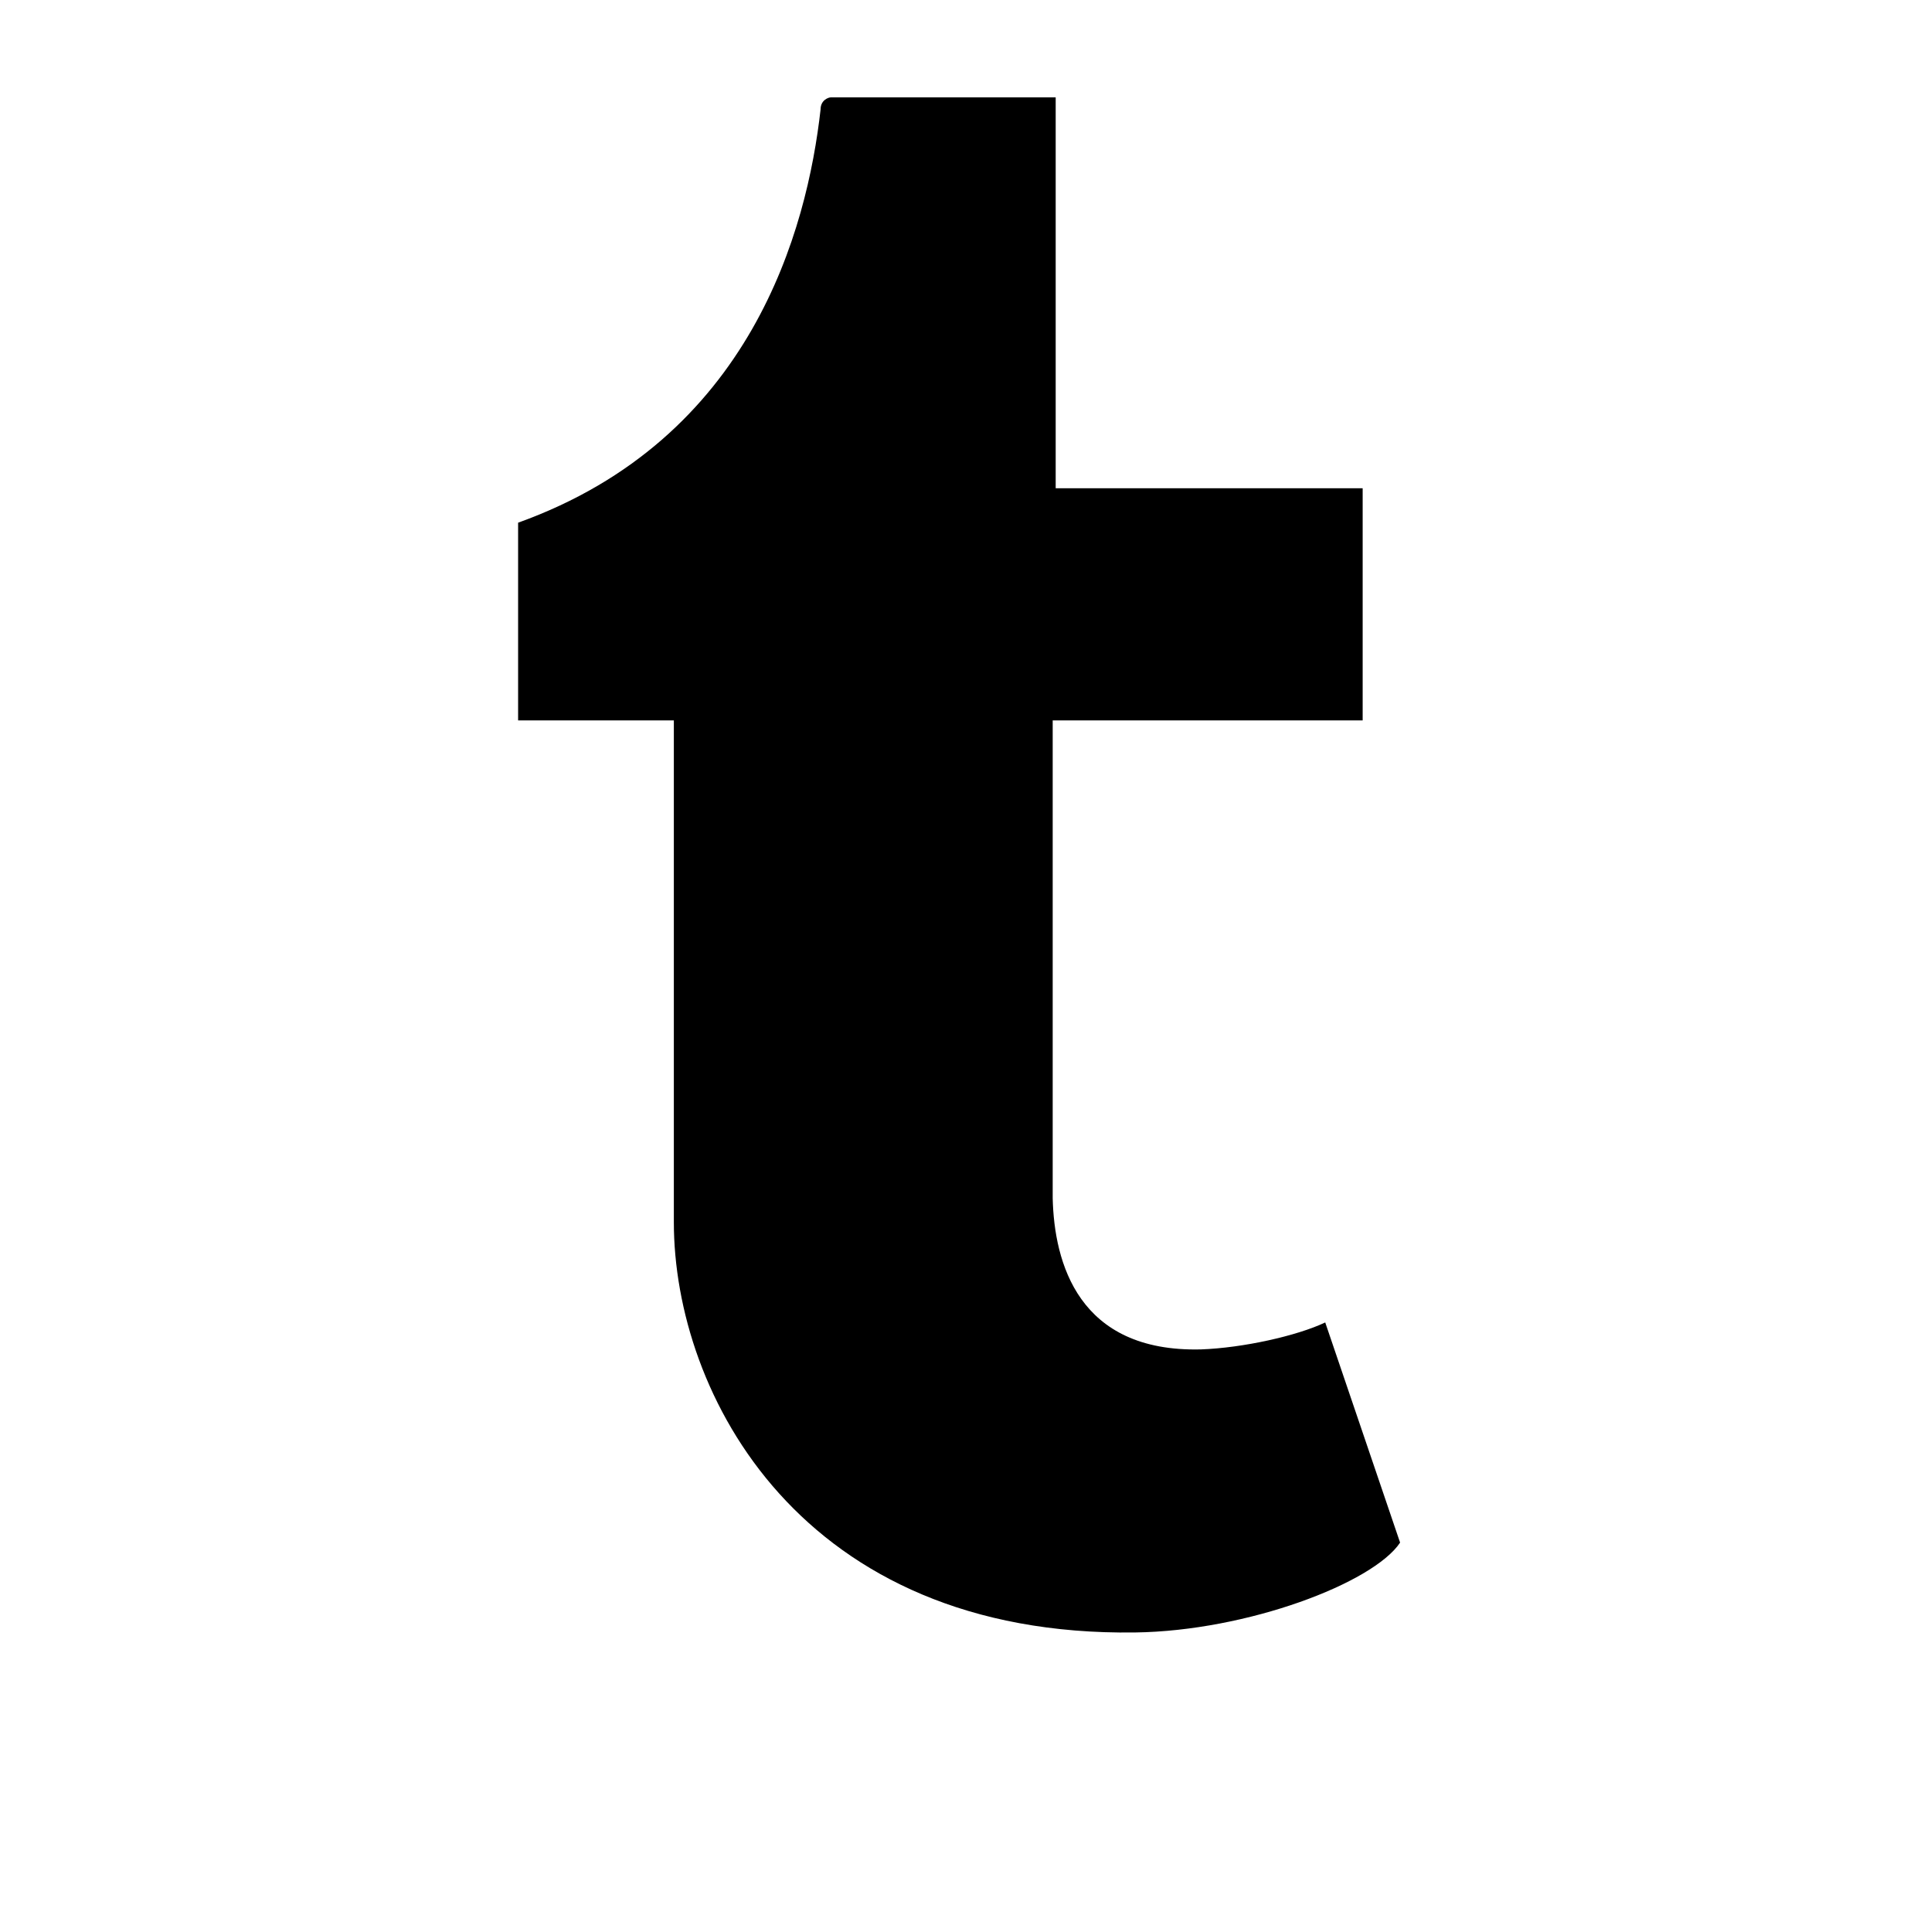
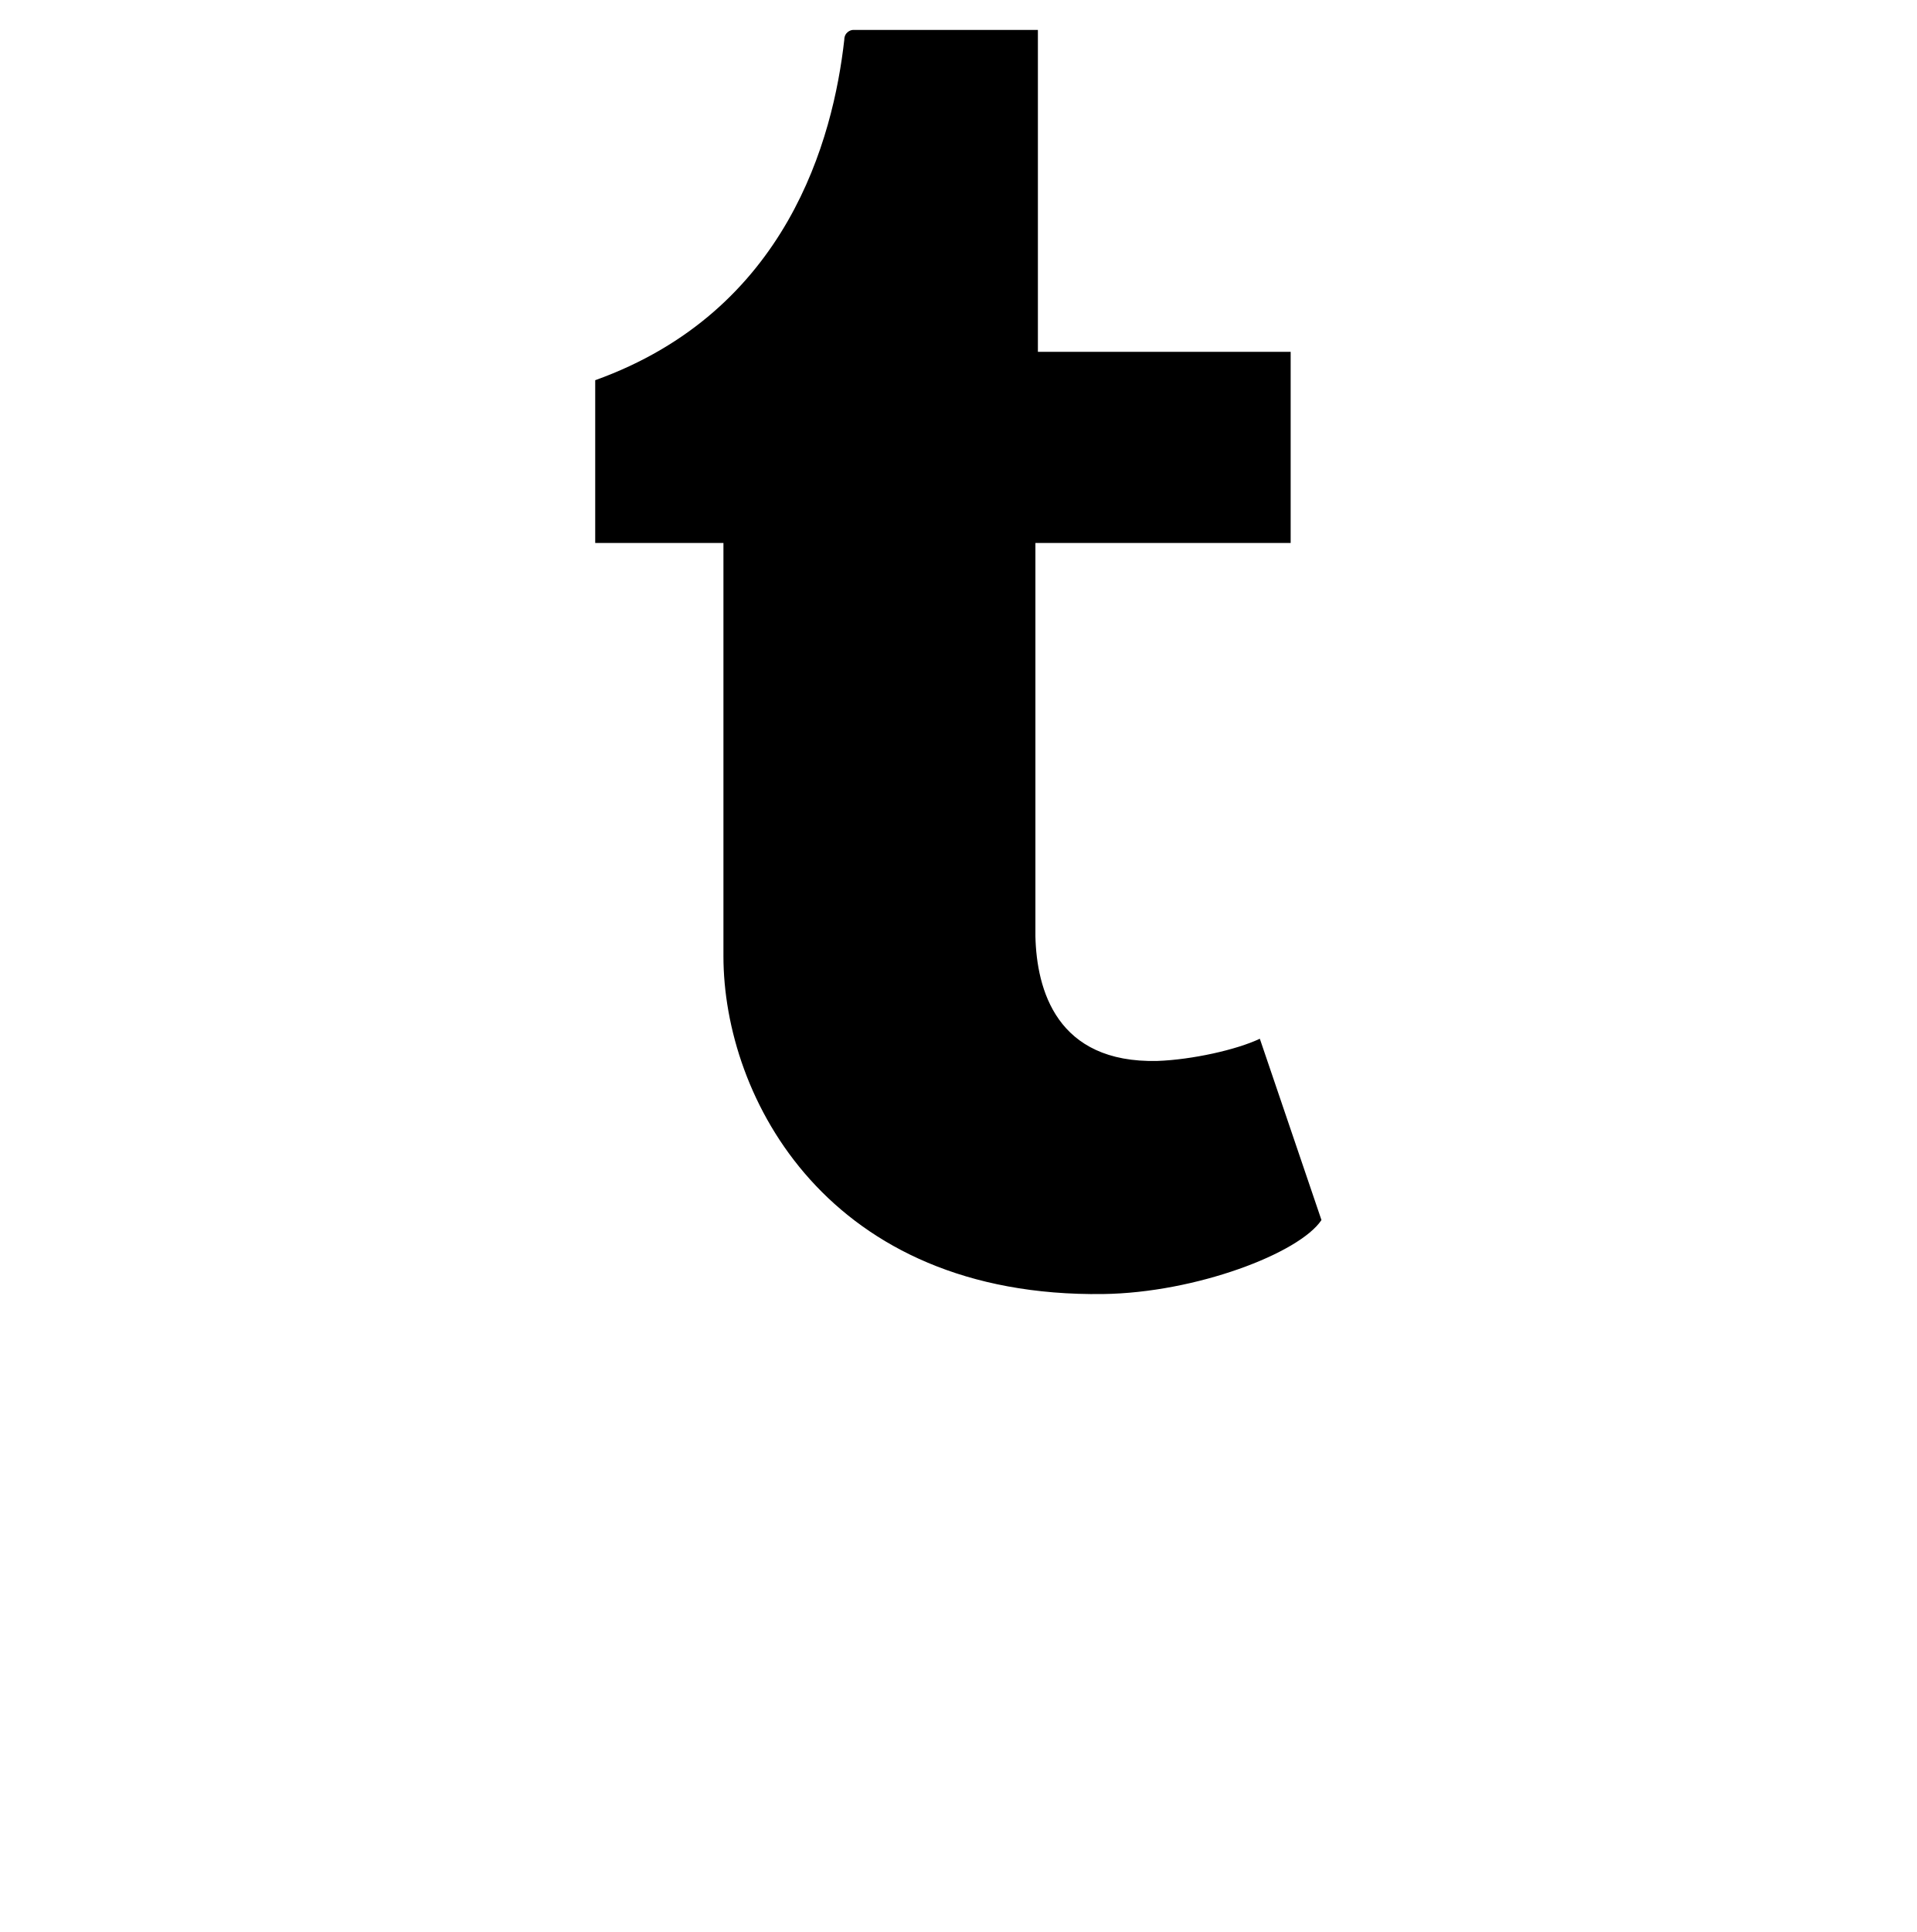
- <svg xmlns="http://www.w3.org/2000/svg" version="1.1" id="Layer_1" x="0px" y="0px" viewBox="0 0 128 129" enable-background="new 0 0 128 129" xml:space="preserve">
-   <path d="M88.5,88.3c-1.9,0.9-5.5,1.7-8.3,1.8c-8.2,0.2-9.8-5.8-9.9-10.1V48.1H91V32.6H70.5V6.5c0,0-14.8,0-15,0  c-0.2,0-0.7,0.2-0.7,0.8c-0.9,8-4.6,22-20.2,27.6v13.2h10.4v33.5c0,11.5,8.5,27.7,30.8,27.4c7.5-0.1,15.9-3.3,17.7-6L88.5,88.3z" />
+ <svg xmlns="http://www.w3.org/2000/svg" version="1.1" x="0px" y="0px" width="128px" height="129px" viewBox="0 0 128 129" enable-background="new 0 0 128 129" xml:space="preserve">
+   <g id="Layer_3">
+ </g>
+   <g id="Layer_2">
+     <path d="M84.133,69.357c-1.564,0.741-4.529,1.399-6.835,1.482c-6.752,0.165-8.069-4.776-8.152-8.317V36.255h17.046V23.492h-16.88V2   c0,0-12.188,0-12.353,0c-0.164,0-0.577,0.165-0.577,0.659c-0.742,6.587-3.788,18.116-16.633,22.727v10.869h8.563v27.586   c0,9.469,6.999,22.809,25.362,22.562c6.176-0.083,13.093-2.717,14.575-4.94L84.133,69.357z" />
+   </g>
</svg>
